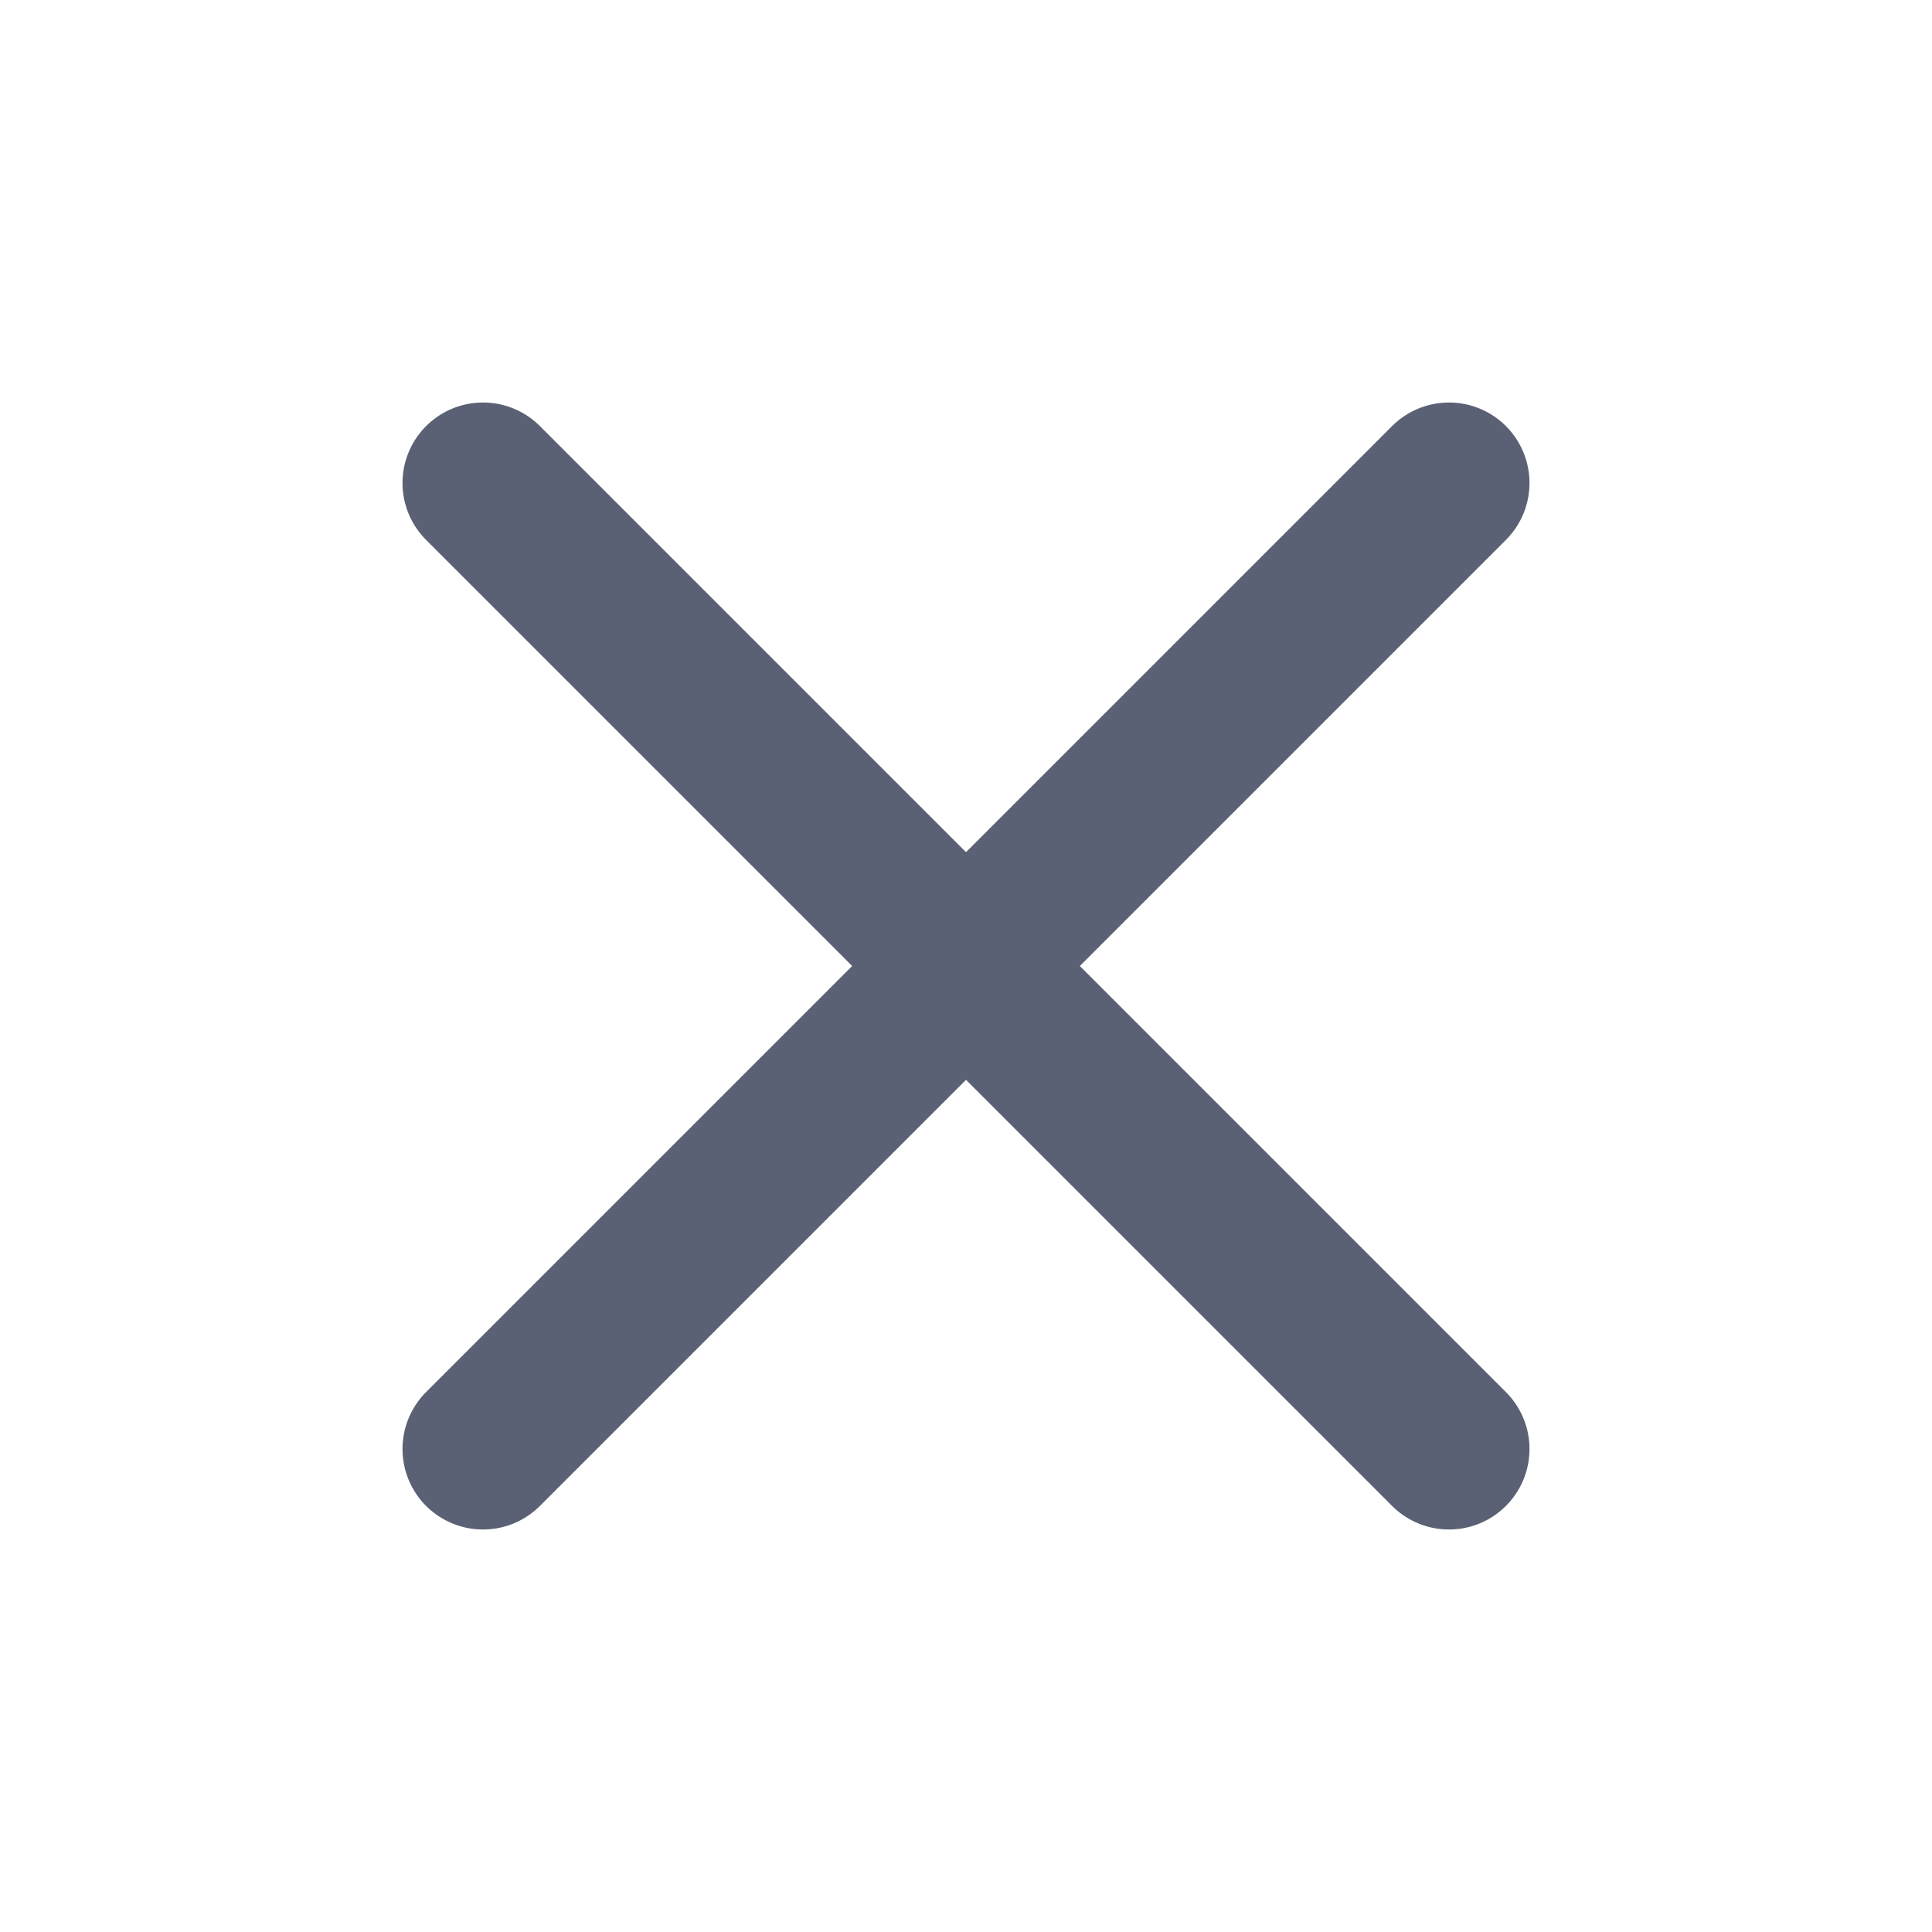
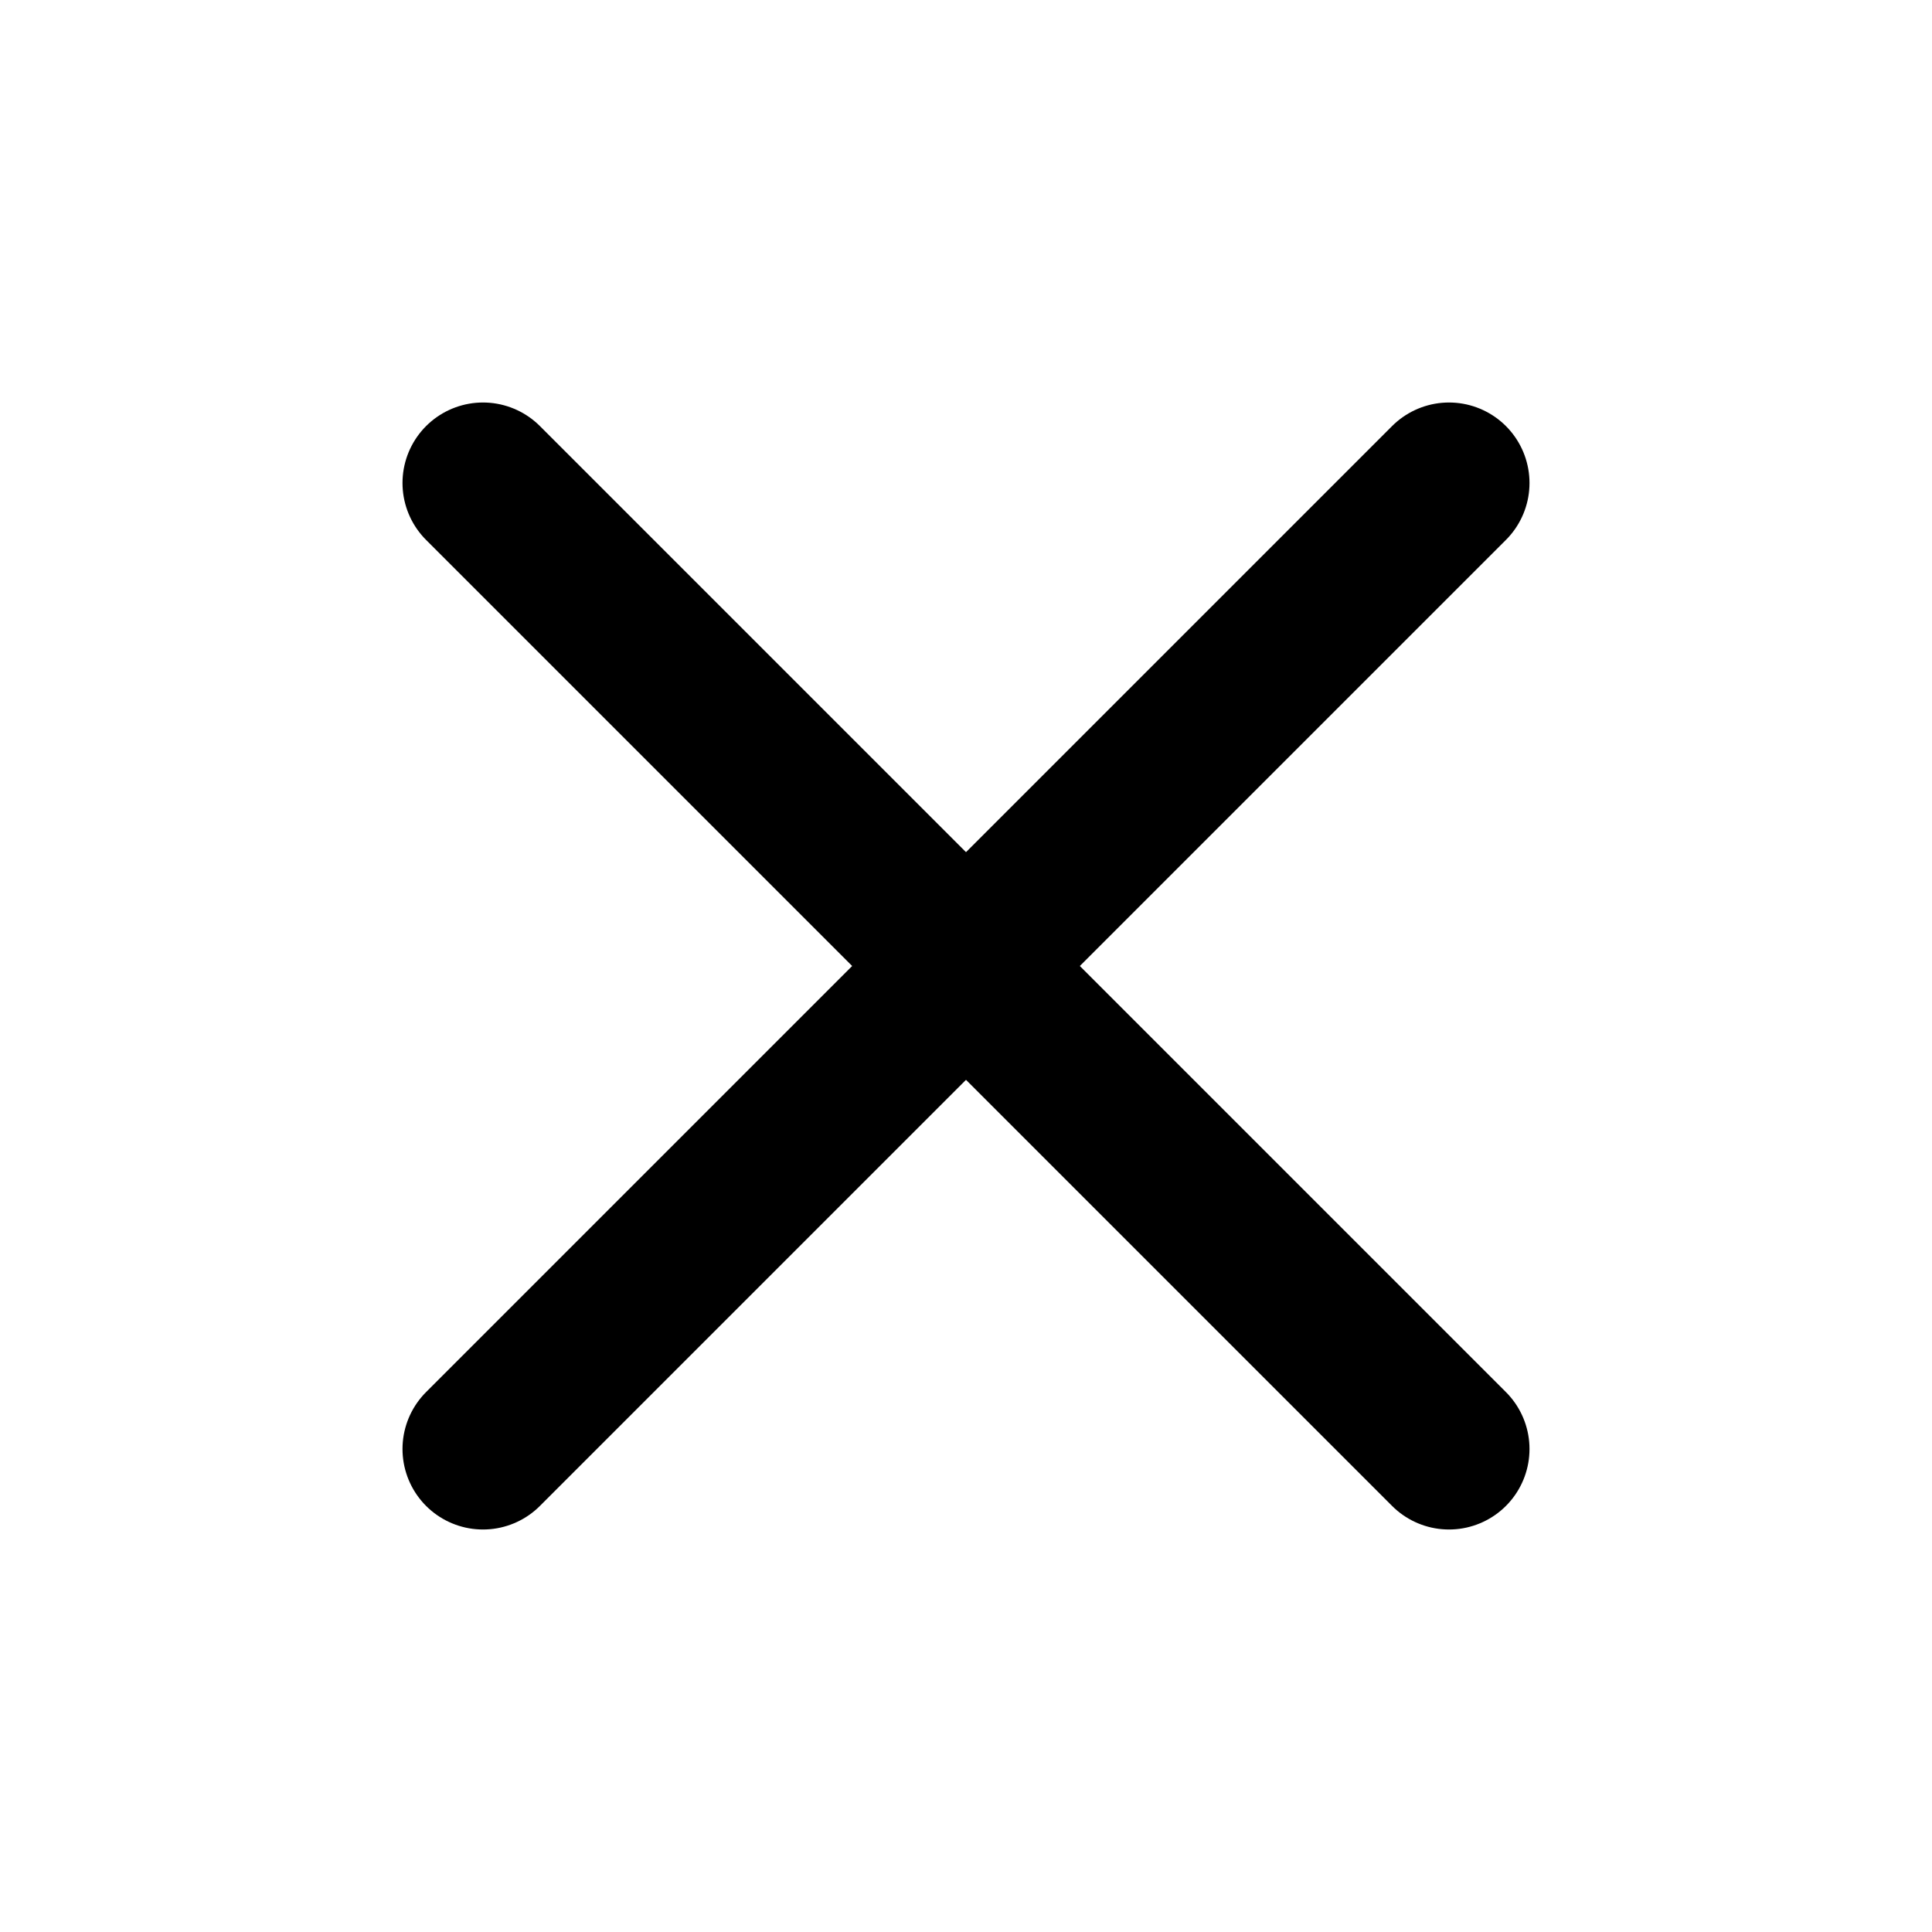
<svg xmlns="http://www.w3.org/2000/svg" width="24" height="24" viewBox="0 0 24 24" fill="none">
-   <path d="M6 6L18 18" stroke="#5B6174" stroke-width="2" stroke-linecap="round" />
-   <path d="M18 6L6 18" stroke="#5B6174" stroke-width="2" stroke-linecap="round" />
+   <path d="M6 6L18 18" stroke="currentColor" stroke-width="2" stroke-linecap="round" />
+   <path d="M18 6L6 18" stroke="currentColor" stroke-width="2" stroke-linecap="round" />
</svg>
